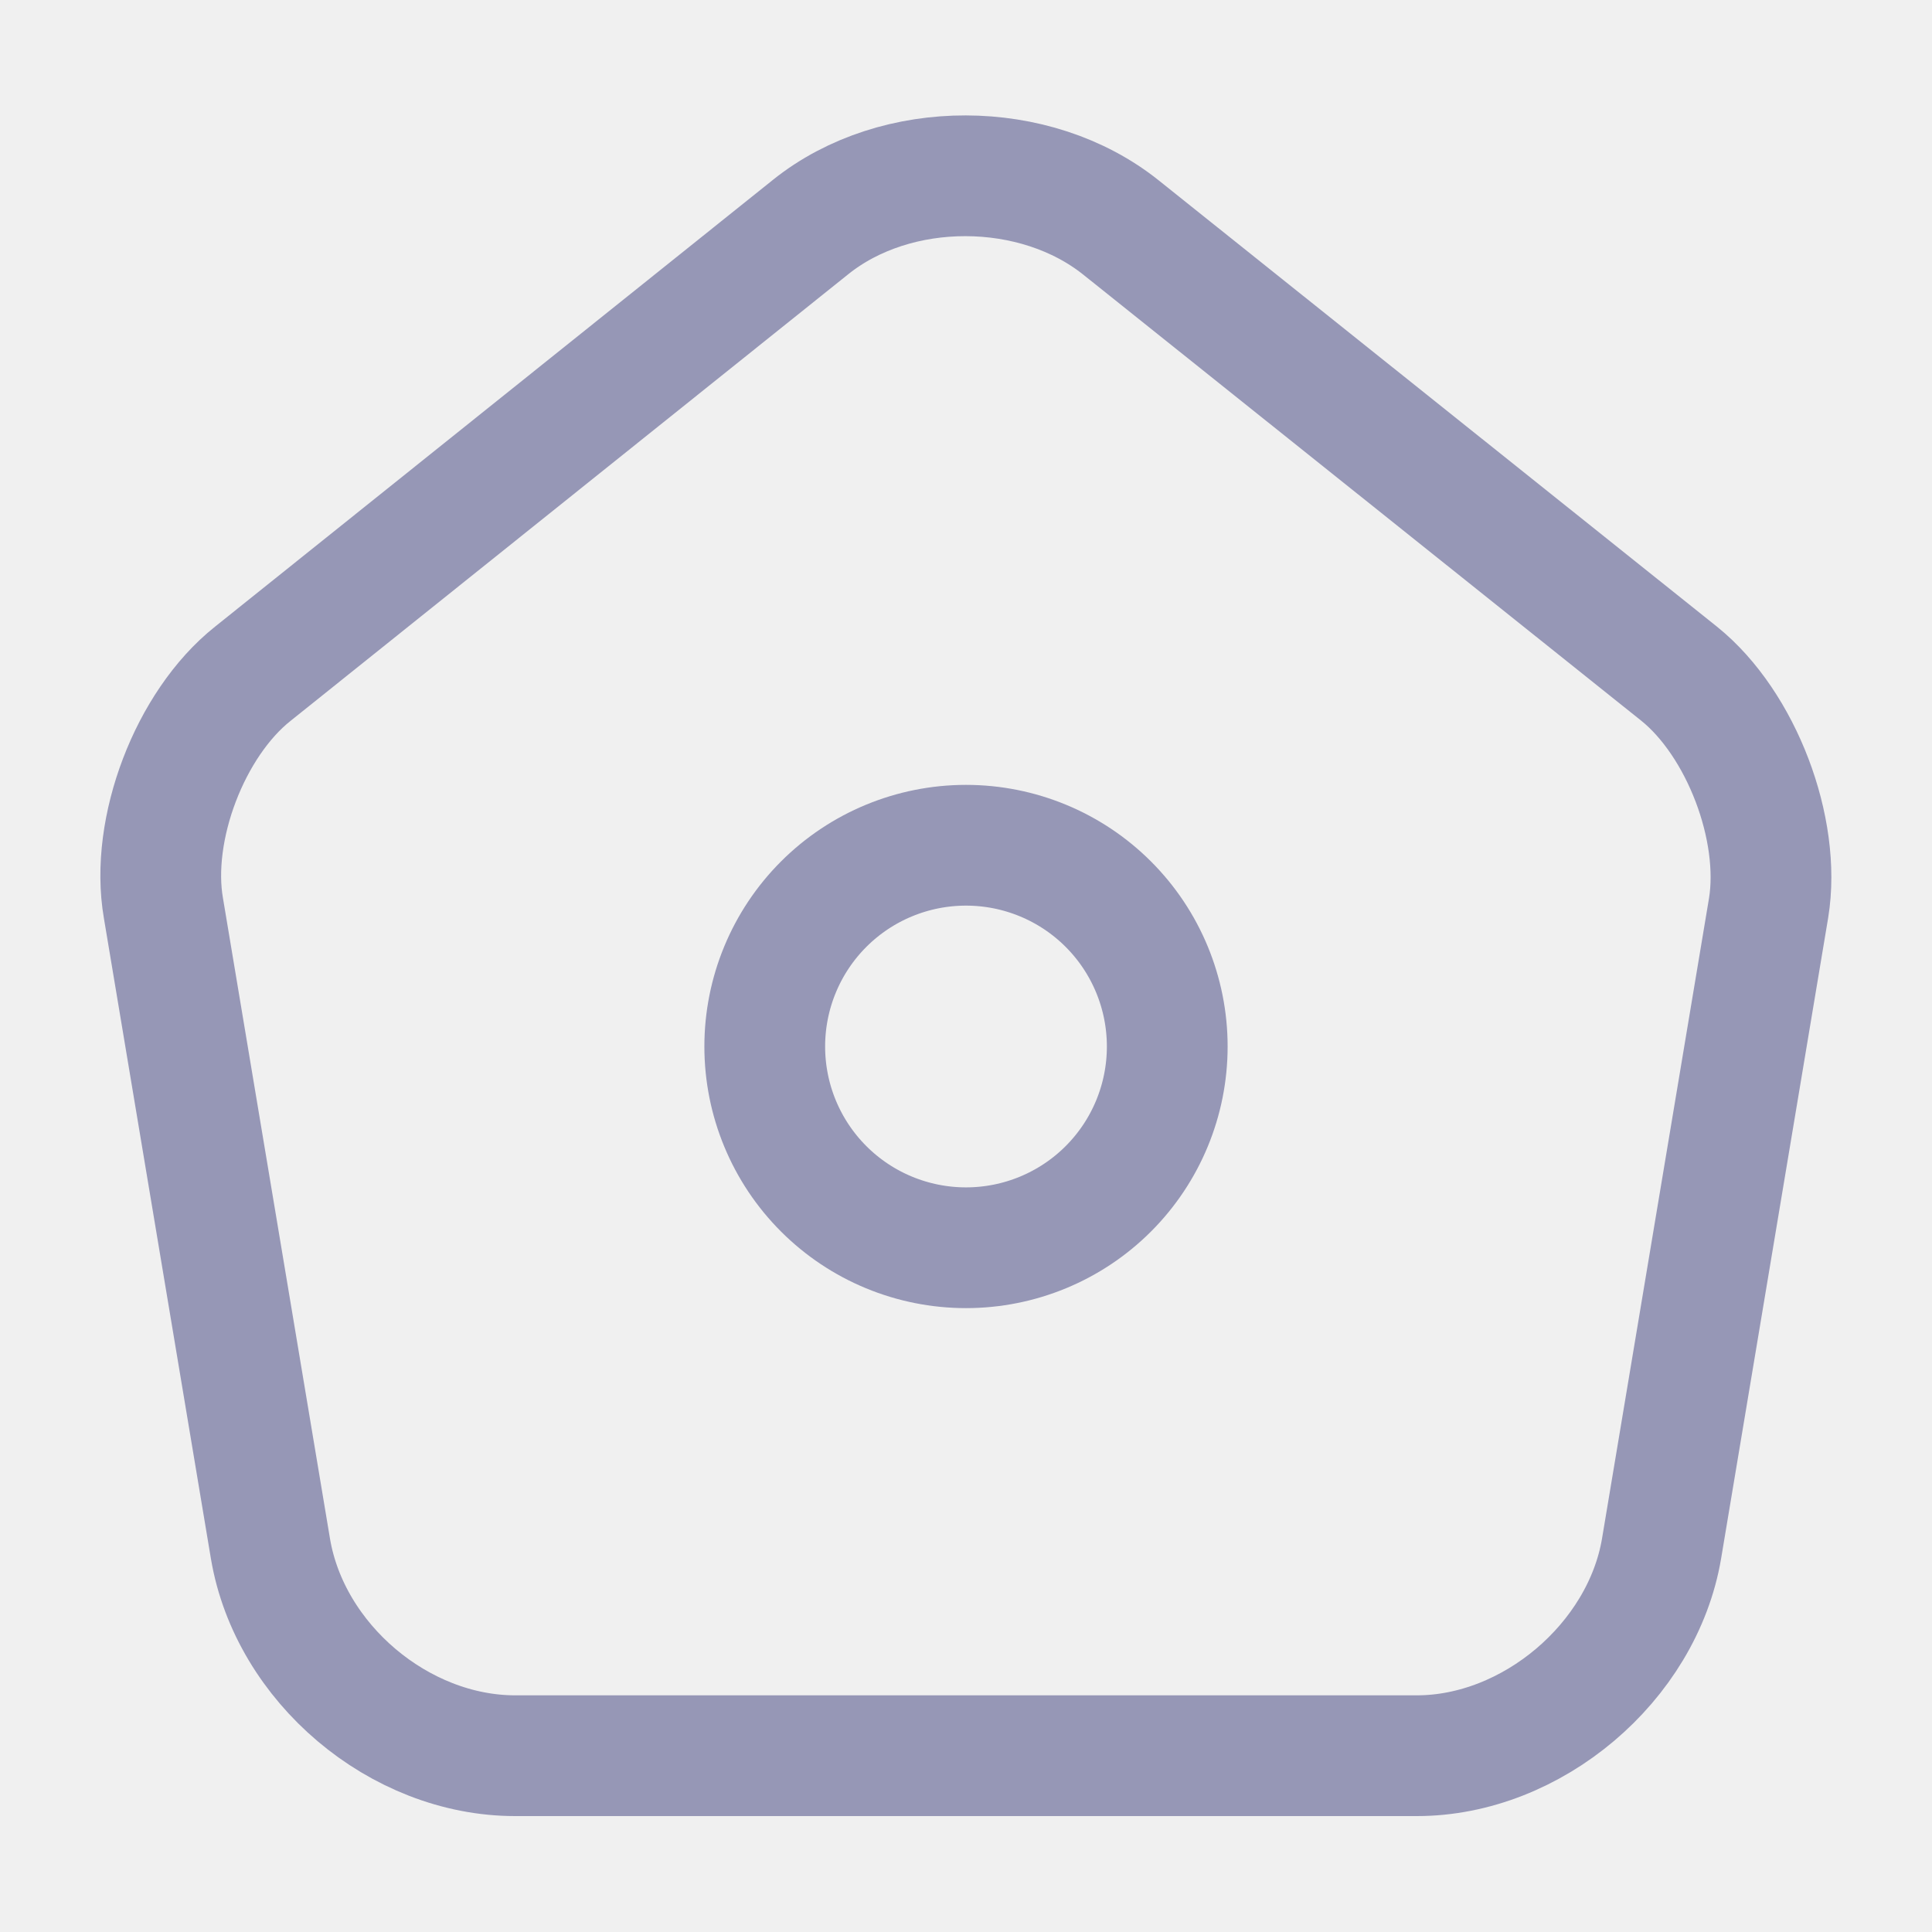
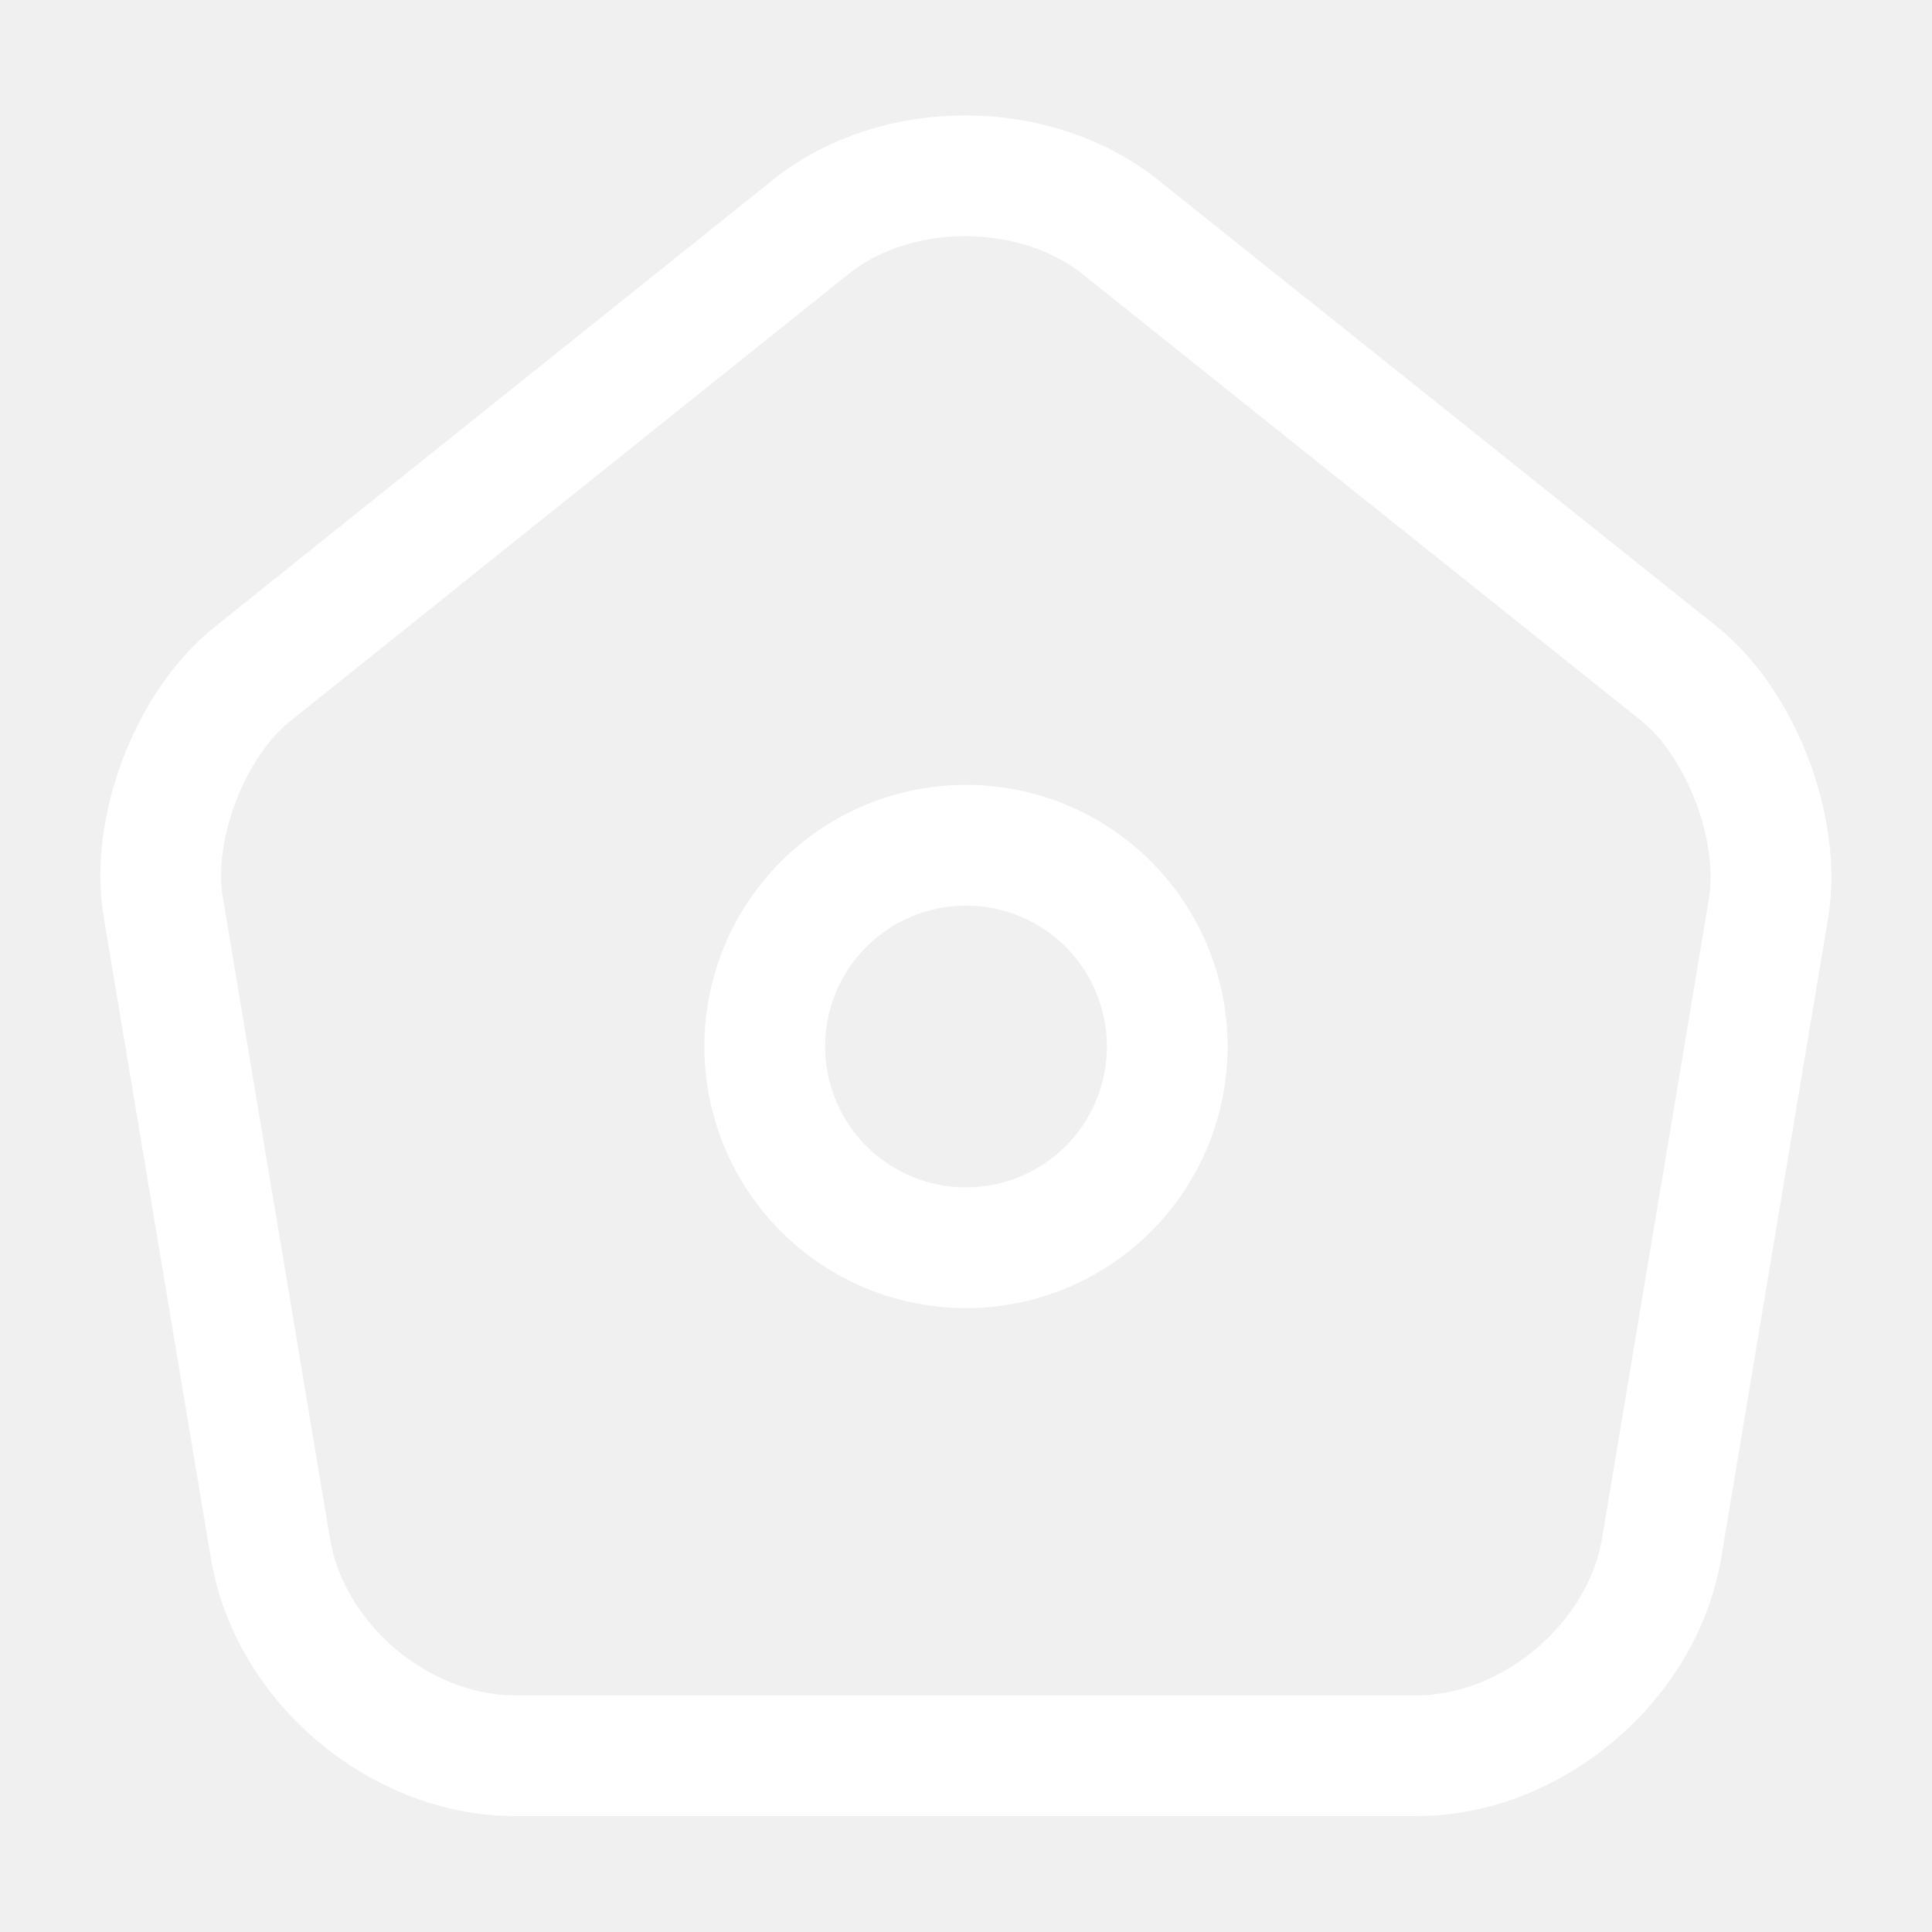
<svg xmlns="http://www.w3.org/2000/svg" width="24" height="24" viewBox="0 0 24 24" fill="none">
-   <path d="M10.07 2.82L3.14 8.37C2.36 8.99 1.86 10.3 2.03 11.28L3.36 19.24C3.6 20.66 4.96 21.81 6.4 21.81H17.6C19.03 21.81 20.4 20.65 20.64 19.24L21.97 11.28C22.13 10.3 21.63 8.99 20.86 8.37L13.93 2.83C12.86 1.97 11.13 1.97 10.07 2.82V2.82Z" stroke="#9697B6" stroke-width="1.5" stroke-linecap="round" stroke-linejoin="round" />
-   <path d="M12 15.5C12.663 15.5 13.299 15.237 13.768 14.768C14.237 14.299 14.5 13.663 14.5 13C14.5 12.337 14.237 11.701 13.768 11.232C13.299 10.763 12.663 10.5 12 10.5C11.337 10.5 10.701 10.763 10.232 11.232C9.763 11.701 9.5 12.337 9.5 13C9.5 13.663 9.763 14.299 10.232 14.768C10.701 15.237 11.337 15.5 12 15.5Z" stroke="#9697B6" stroke-width="1.5" stroke-linecap="round" stroke-linejoin="round" />
+   <path d="M10.07 2.82L3.14 8.37C2.36 8.99 1.86 10.3 2.03 11.28L3.36 19.24C3.6 20.66 4.96 21.81 6.4 21.81H17.6C19.03 21.81 20.4 20.65 20.64 19.24L21.97 11.28C22.13 10.3 21.63 8.99 20.86 8.37L13.93 2.83C12.86 1.97 11.13 1.97 10.07 2.82V2.82Z" stroke="#FFFFFF" stroke-width="1.5" stroke-linecap="round" stroke-linejoin="round" />
+   <path d="M12 15.5C12.663 15.5 13.299 15.237 13.768 14.768C14.237 14.299 14.5 13.663 14.5 13C14.5 12.337 14.237 11.701 13.768 11.232C13.299 10.763 12.663 10.5 12 10.5C11.337 10.5 10.701 10.763 10.232 11.232C9.763 11.701 9.5 12.337 9.5 13C9.5 13.663 9.763 14.299 10.232 14.768C10.701 15.237 11.337 15.5 12 15.5Z" stroke="#FFFFFF" stroke-width="1.5" stroke-linecap="round" stroke-linejoin="round" />
</svg>
